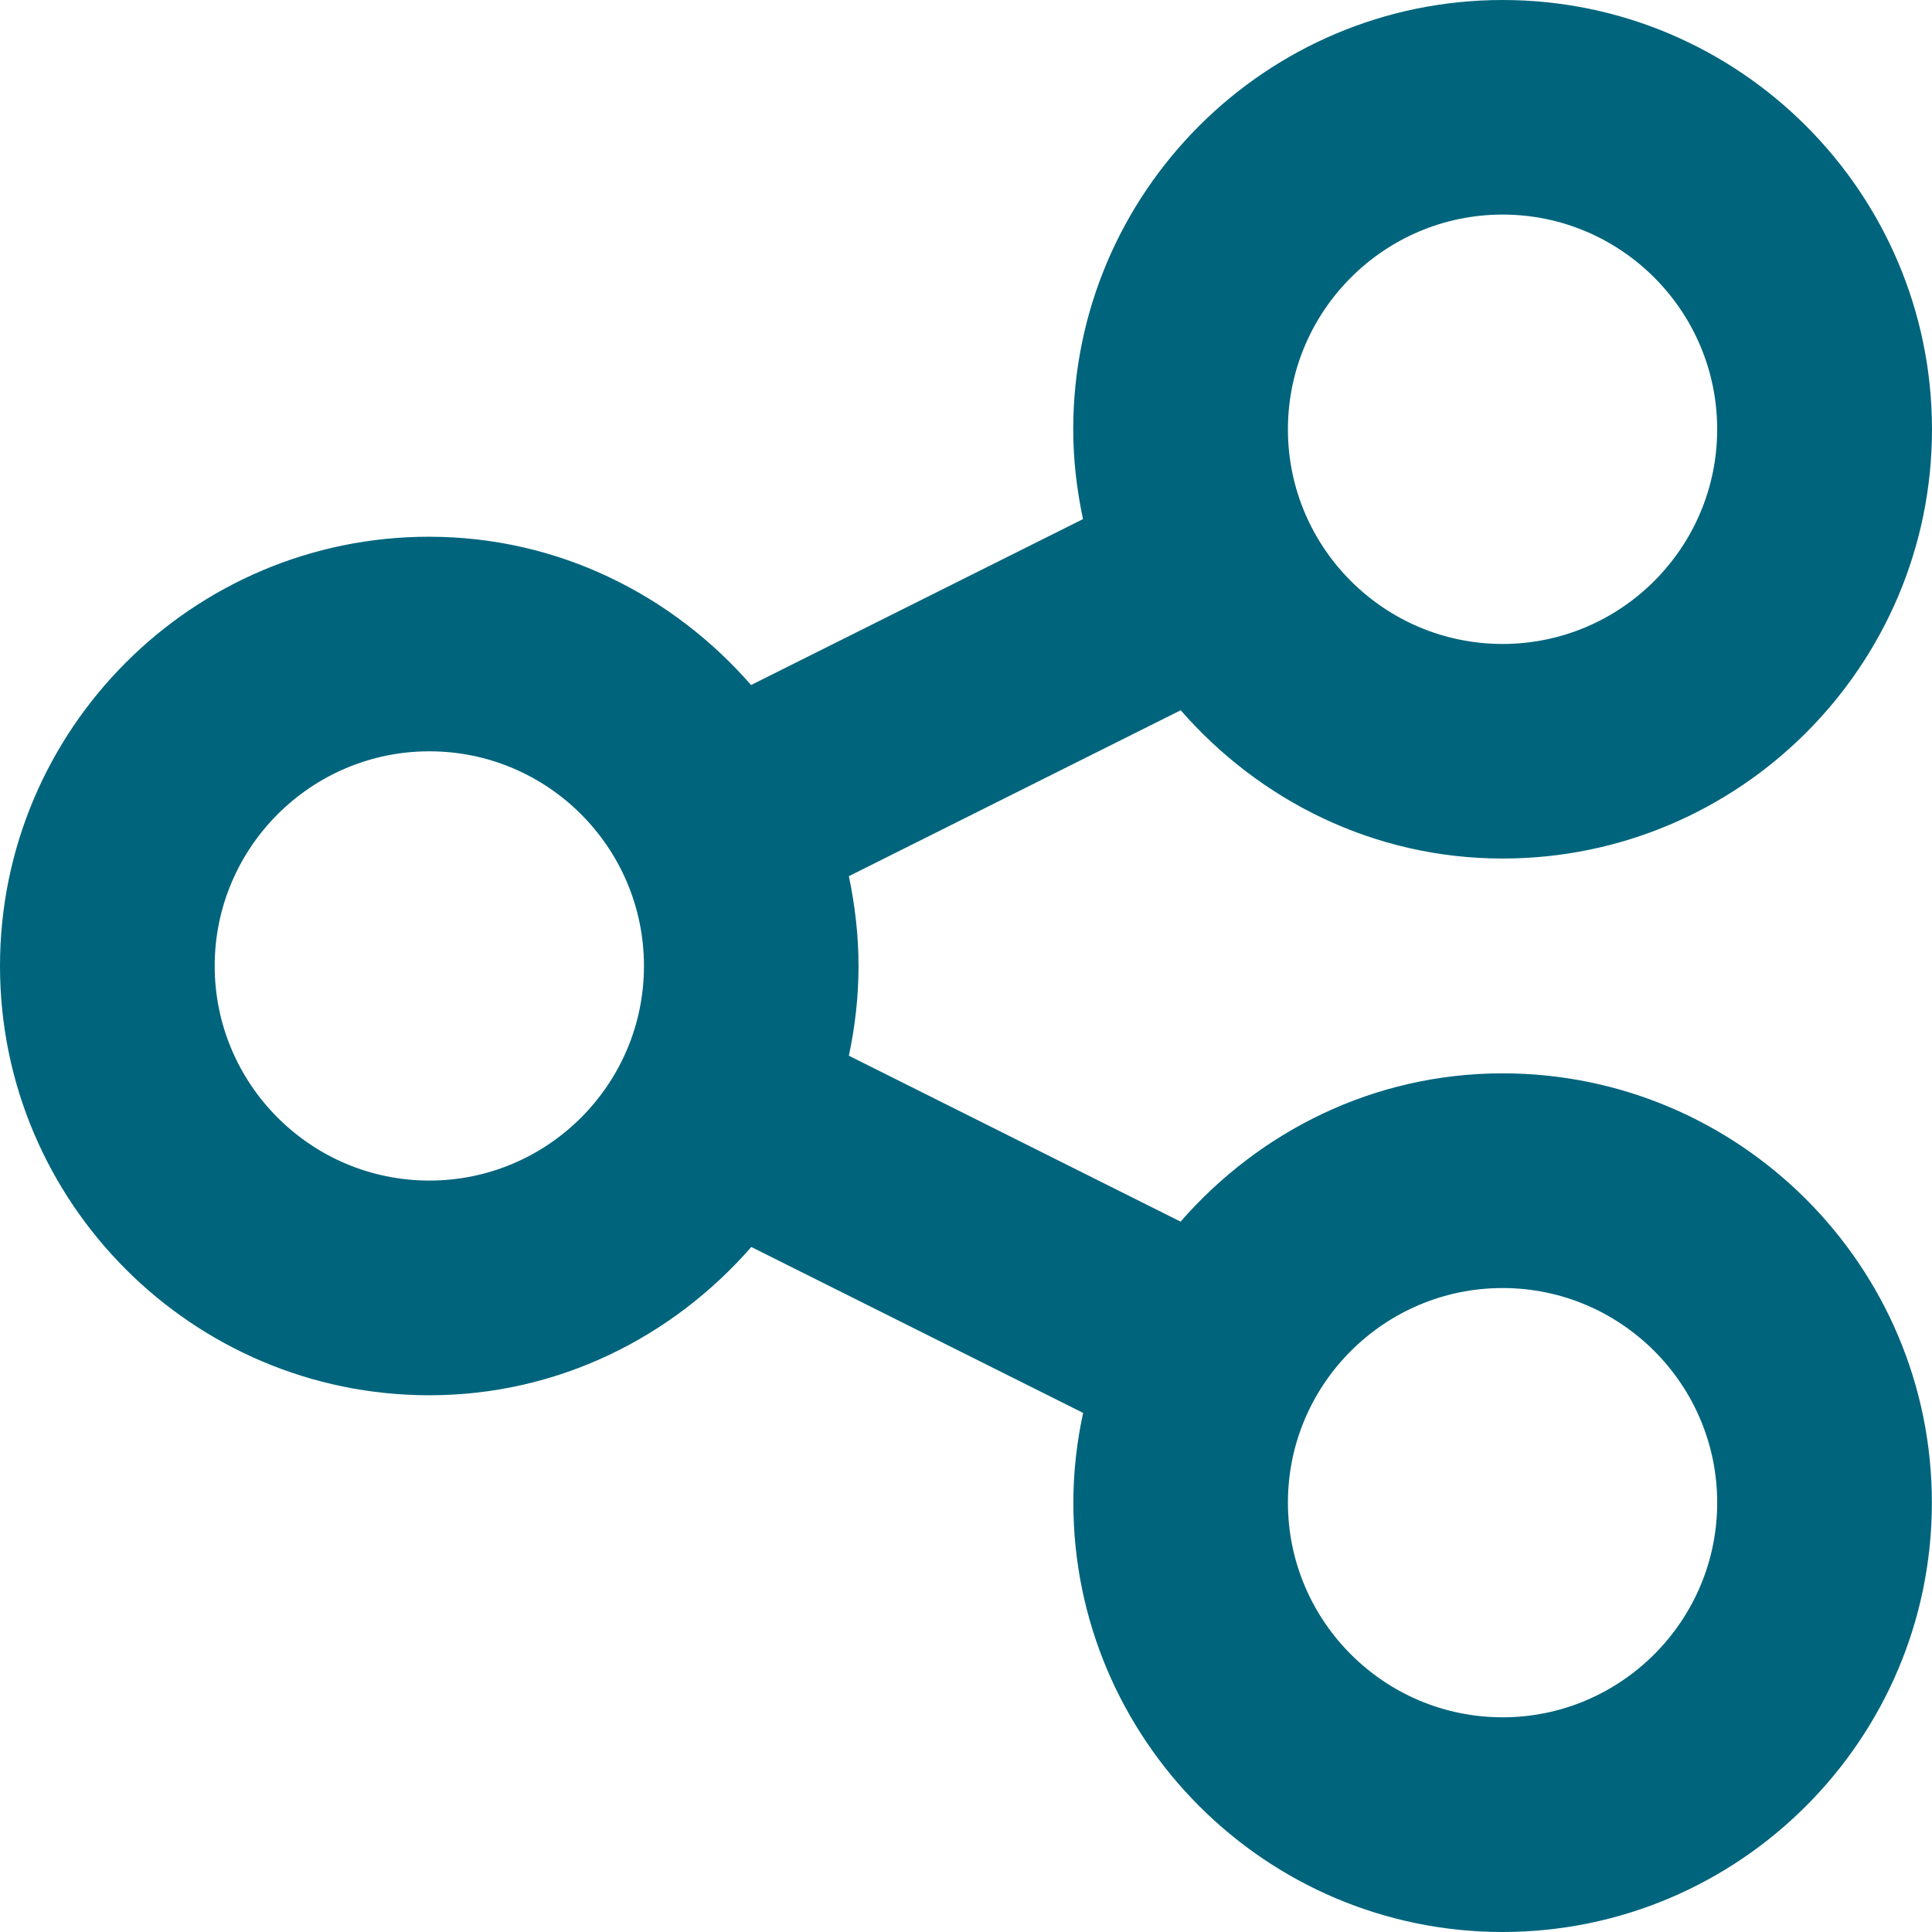
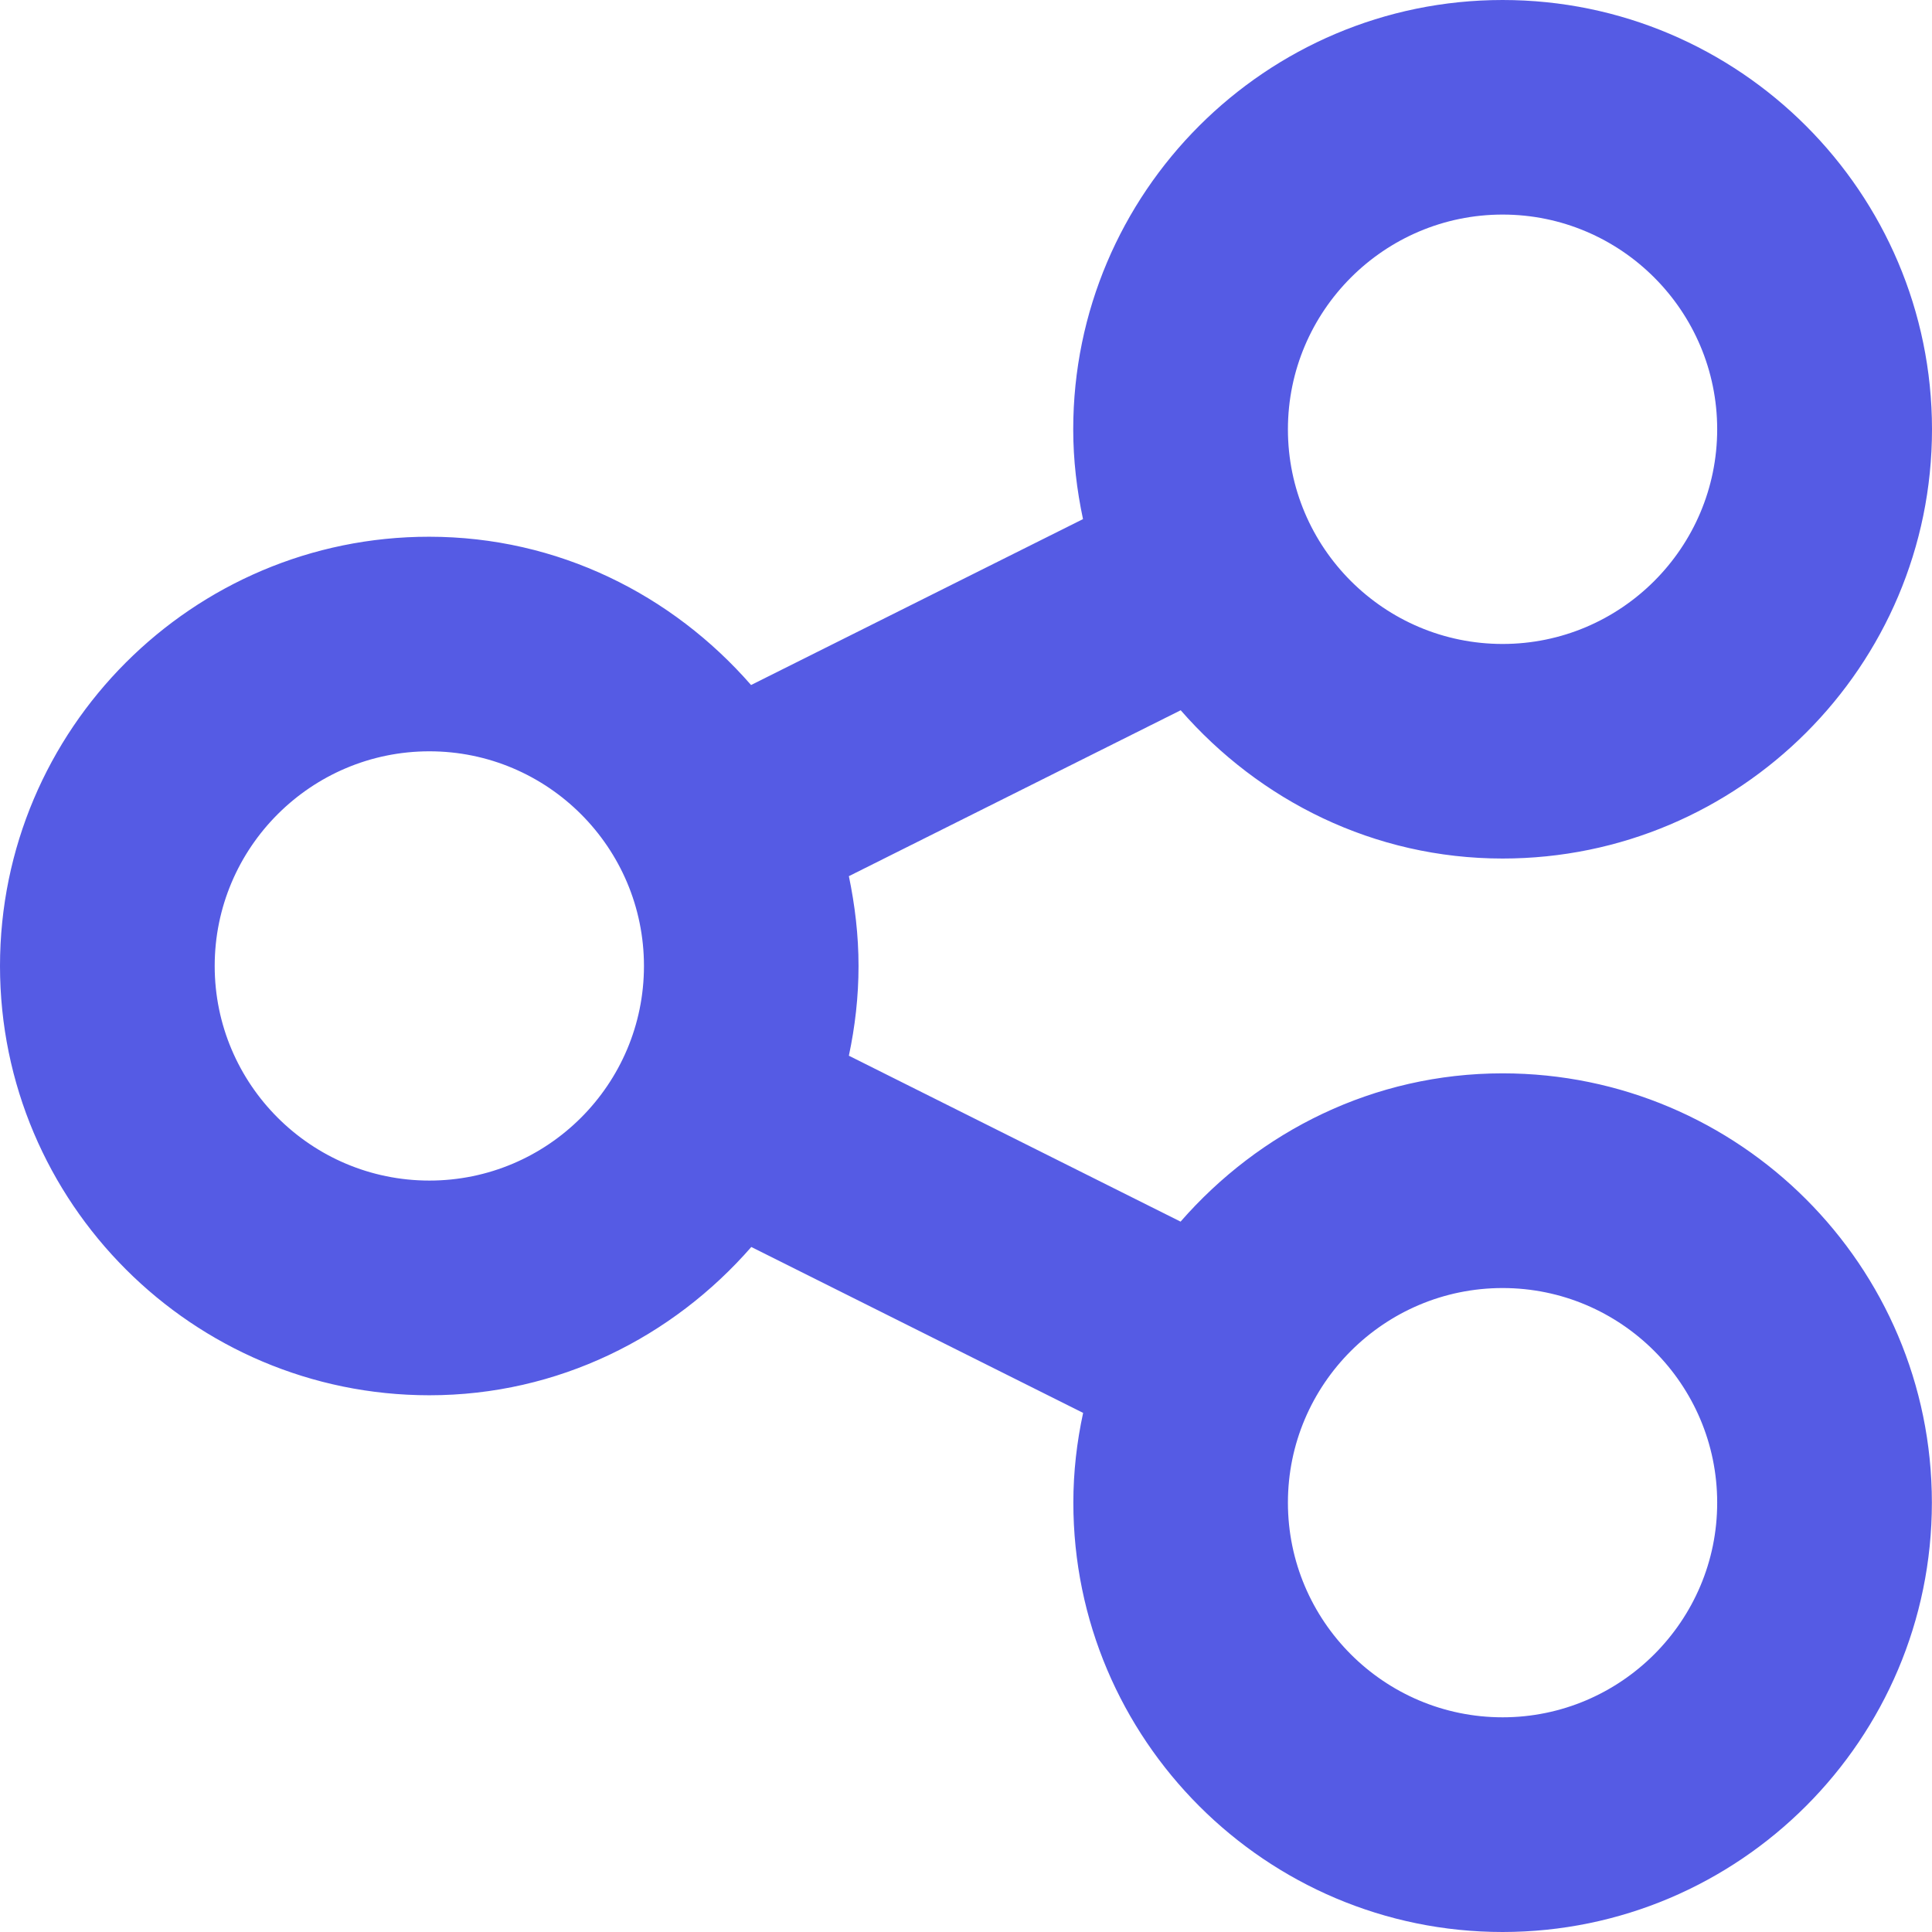
<svg xmlns="http://www.w3.org/2000/svg" width="16" height="16" viewBox="0 0 16 16" fill="none">
-   <path d="M12.444 8.889C11.376 8.889 10.429 9.37 9.777 10.117L7.03 8.743C7.081 8.503 7.11 8.255 7.11 8C7.11 7.745 7.08 7.496 7.03 7.256L9.778 5.882C10.43 6.629 11.377 7.11 12.444 7.11C14.405 7.11 16 5.516 16 3.555C15.999 1.595 14.404 0 12.444 0C10.483 0 8.888 1.595 8.888 3.556C8.888 3.811 8.918 4.059 8.969 4.299L6.22 5.673C5.568 4.926 4.621 4.445 3.554 4.445C1.595 4.444 0 6.039 0 8C0 9.96 1.595 11.555 3.556 11.555C4.622 11.555 5.57 11.074 6.222 10.327L8.97 11.701C8.918 11.941 8.889 12.189 8.889 12.444C8.889 14.405 10.484 16 12.444 16C14.405 15.999 15.999 14.404 15.999 12.444C15.999 10.483 14.404 8.889 12.444 8.889ZM12.444 1.777C13.424 1.777 14.221 2.575 14.221 3.555C14.221 4.536 13.423 5.333 12.444 5.333C11.464 5.333 10.666 4.536 10.666 3.556C10.666 2.575 11.464 1.777 12.444 1.777ZM3.556 9.777C2.575 9.777 1.778 8.979 1.778 8C1.778 7.019 2.576 6.222 3.556 6.222C4.536 6.222 5.333 7.019 5.333 8C5.333 8.98 4.536 9.777 3.556 9.777ZM12.444 14.222C11.463 14.222 10.666 13.424 10.666 12.444C10.666 11.464 11.464 10.667 12.444 10.667C13.423 10.667 14.221 11.464 14.221 12.444C14.222 13.423 13.423 14.222 12.444 14.222Z" fill="#00647D" />
+   <path d="M12.444 8.889C11.376 8.889 10.429 9.37 9.777 10.117L7.03 8.743C7.081 8.503 7.11 8.255 7.11 8C7.11 7.745 7.08 7.496 7.03 7.256L9.778 5.882C10.43 6.629 11.377 7.11 12.444 7.11C14.405 7.11 16 5.516 16 3.555C15.999 1.595 14.404 0 12.444 0C10.483 0 8.888 1.595 8.888 3.556C8.888 3.811 8.918 4.059 8.969 4.299L6.22 5.673C5.568 4.926 4.621 4.445 3.554 4.445C1.595 4.444 0 6.039 0 8C0 9.96 1.595 11.555 3.556 11.555C4.622 11.555 5.57 11.074 6.222 10.327L8.97 11.701C8.918 11.941 8.889 12.189 8.889 12.444C8.889 14.405 10.484 16 12.444 16C14.405 15.999 15.999 14.404 15.999 12.444C15.999 10.483 14.404 8.889 12.444 8.889ZM12.444 1.777C13.424 1.777 14.221 2.575 14.221 3.555C14.221 4.536 13.423 5.333 12.444 5.333C11.464 5.333 10.666 4.536 10.666 3.556C10.666 2.575 11.464 1.777 12.444 1.777ZM3.556 9.777C2.575 9.777 1.778 8.979 1.778 8C1.778 7.019 2.576 6.222 3.556 6.222C4.536 6.222 5.333 7.019 5.333 8C5.333 8.98 4.536 9.777 3.556 9.777ZM12.444 14.222C11.463 14.222 10.666 13.424 10.666 12.444C10.666 11.464 11.464 10.667 12.444 10.667C13.423 10.667 14.221 11.464 14.221 12.444C14.222 13.423 13.423 14.222 12.444 14.222Z" fill="#555BE4" />
</svg>
